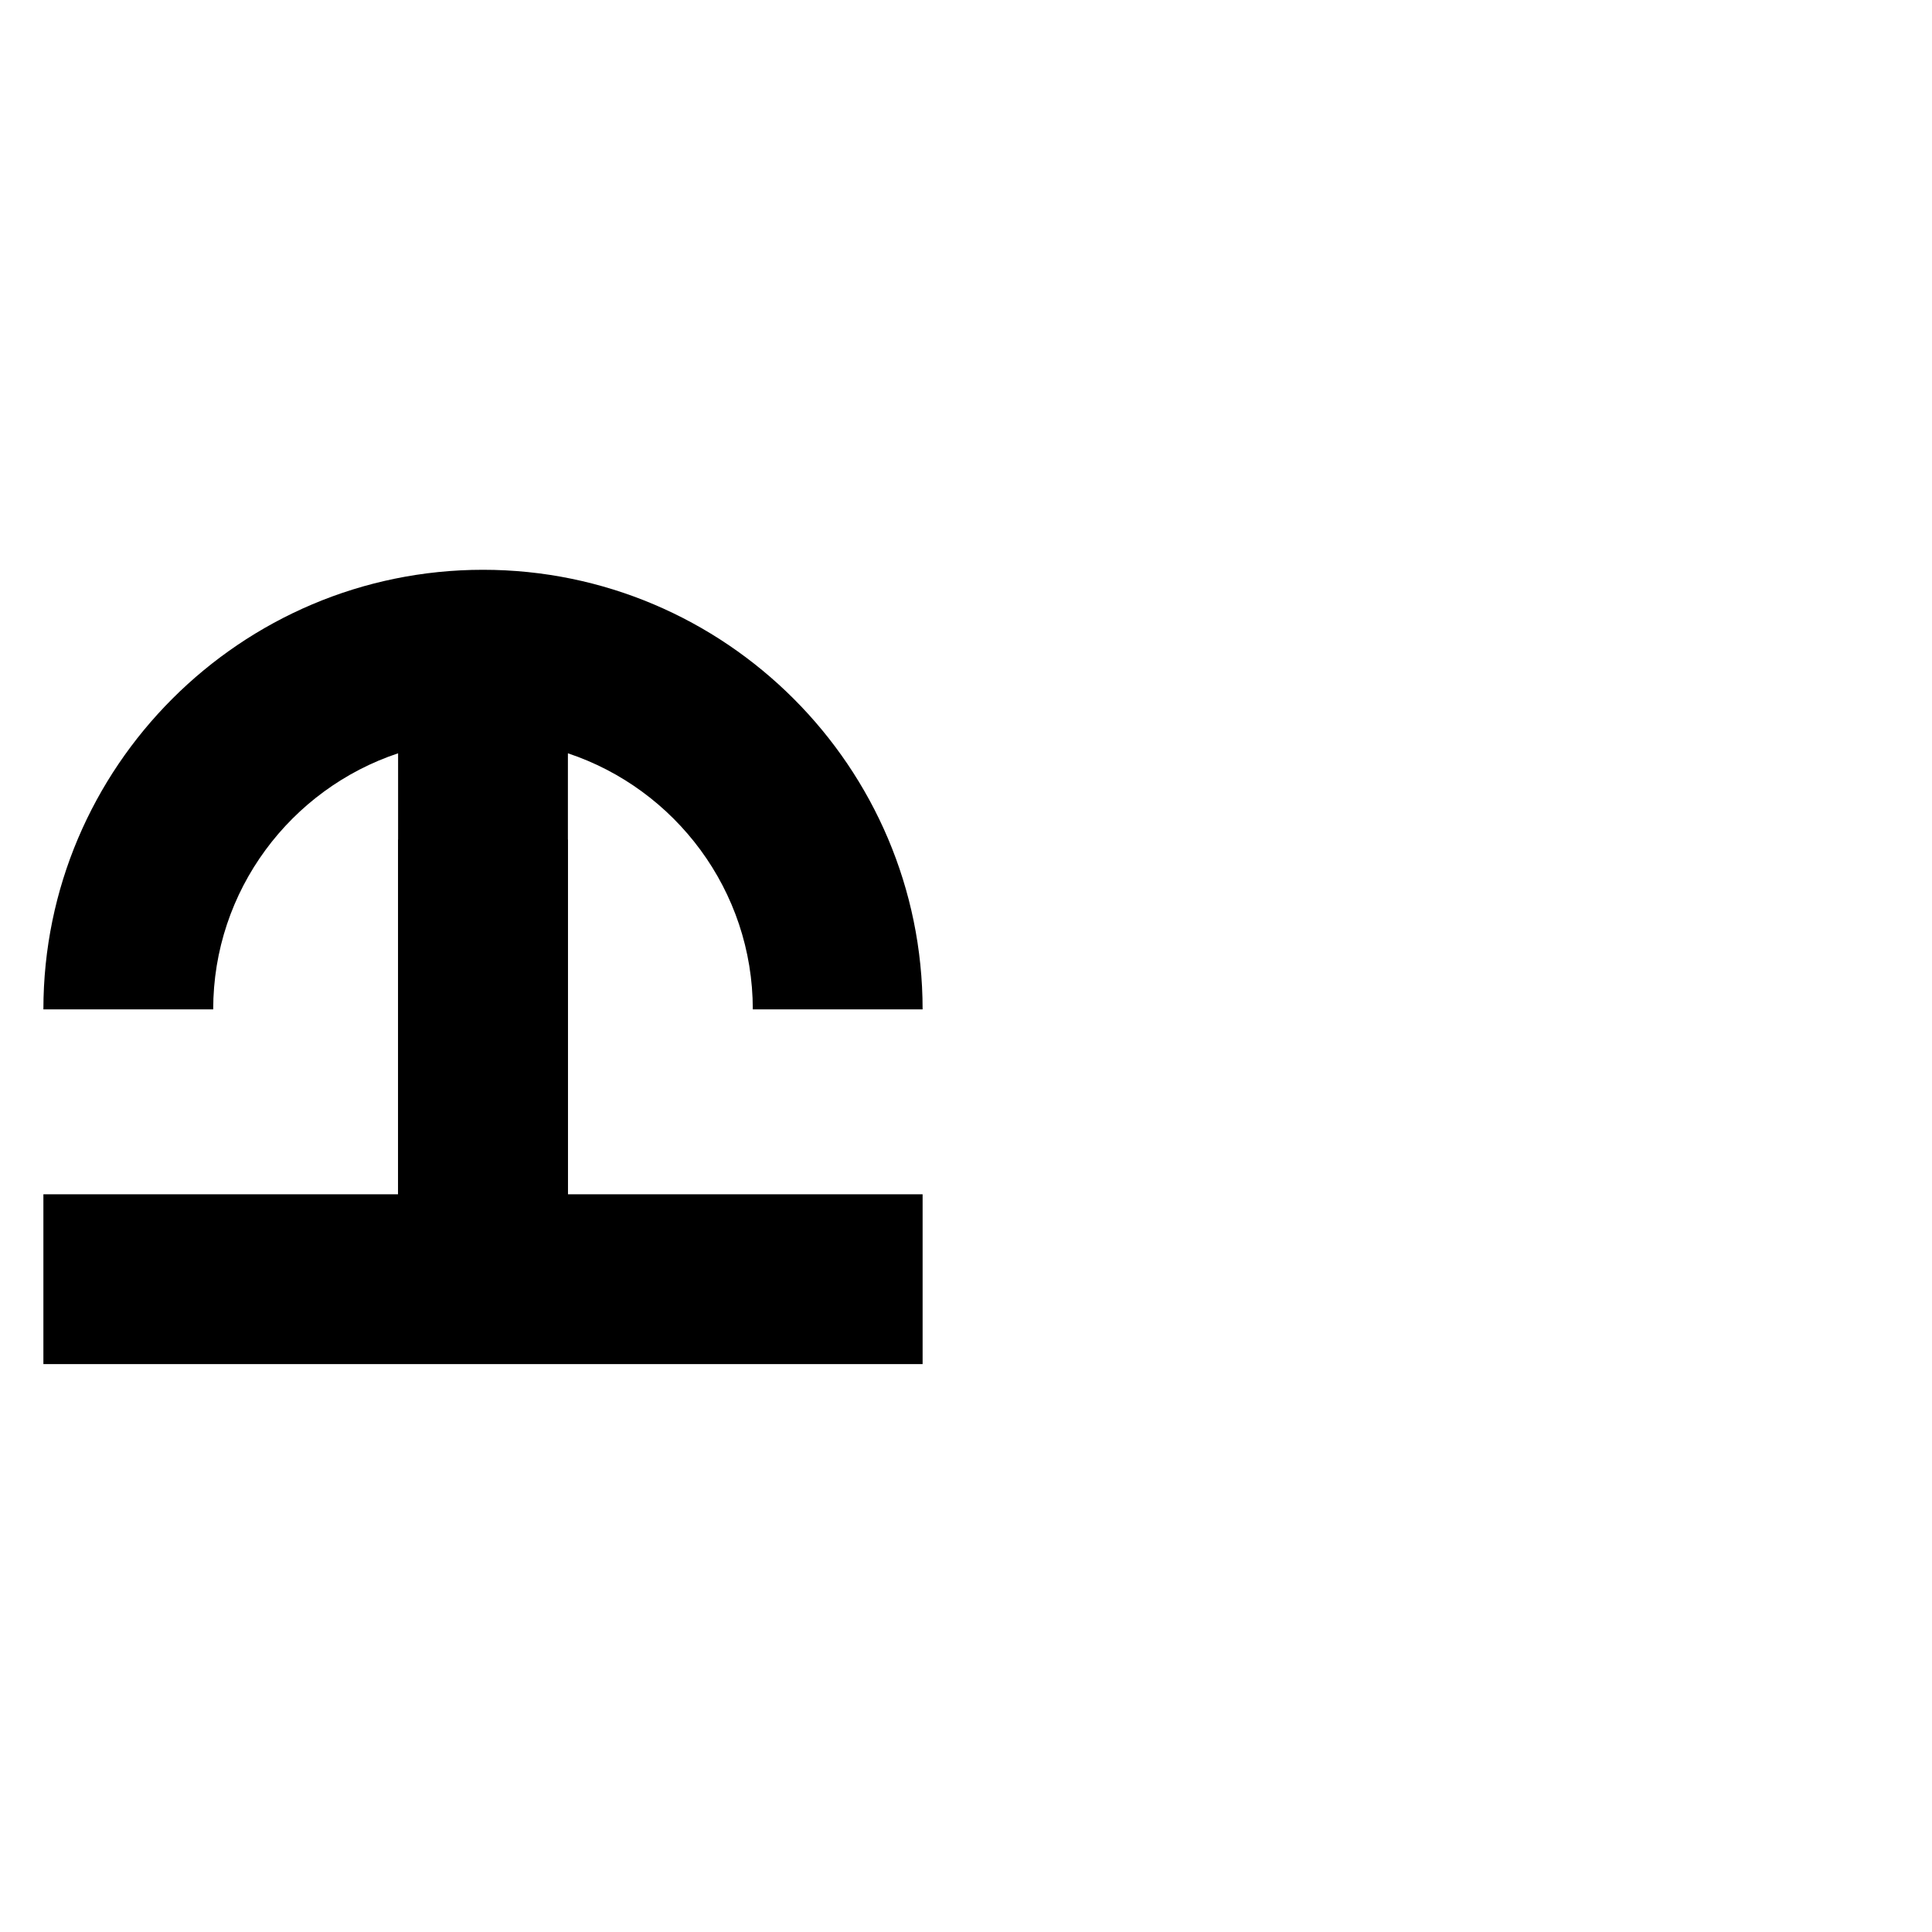
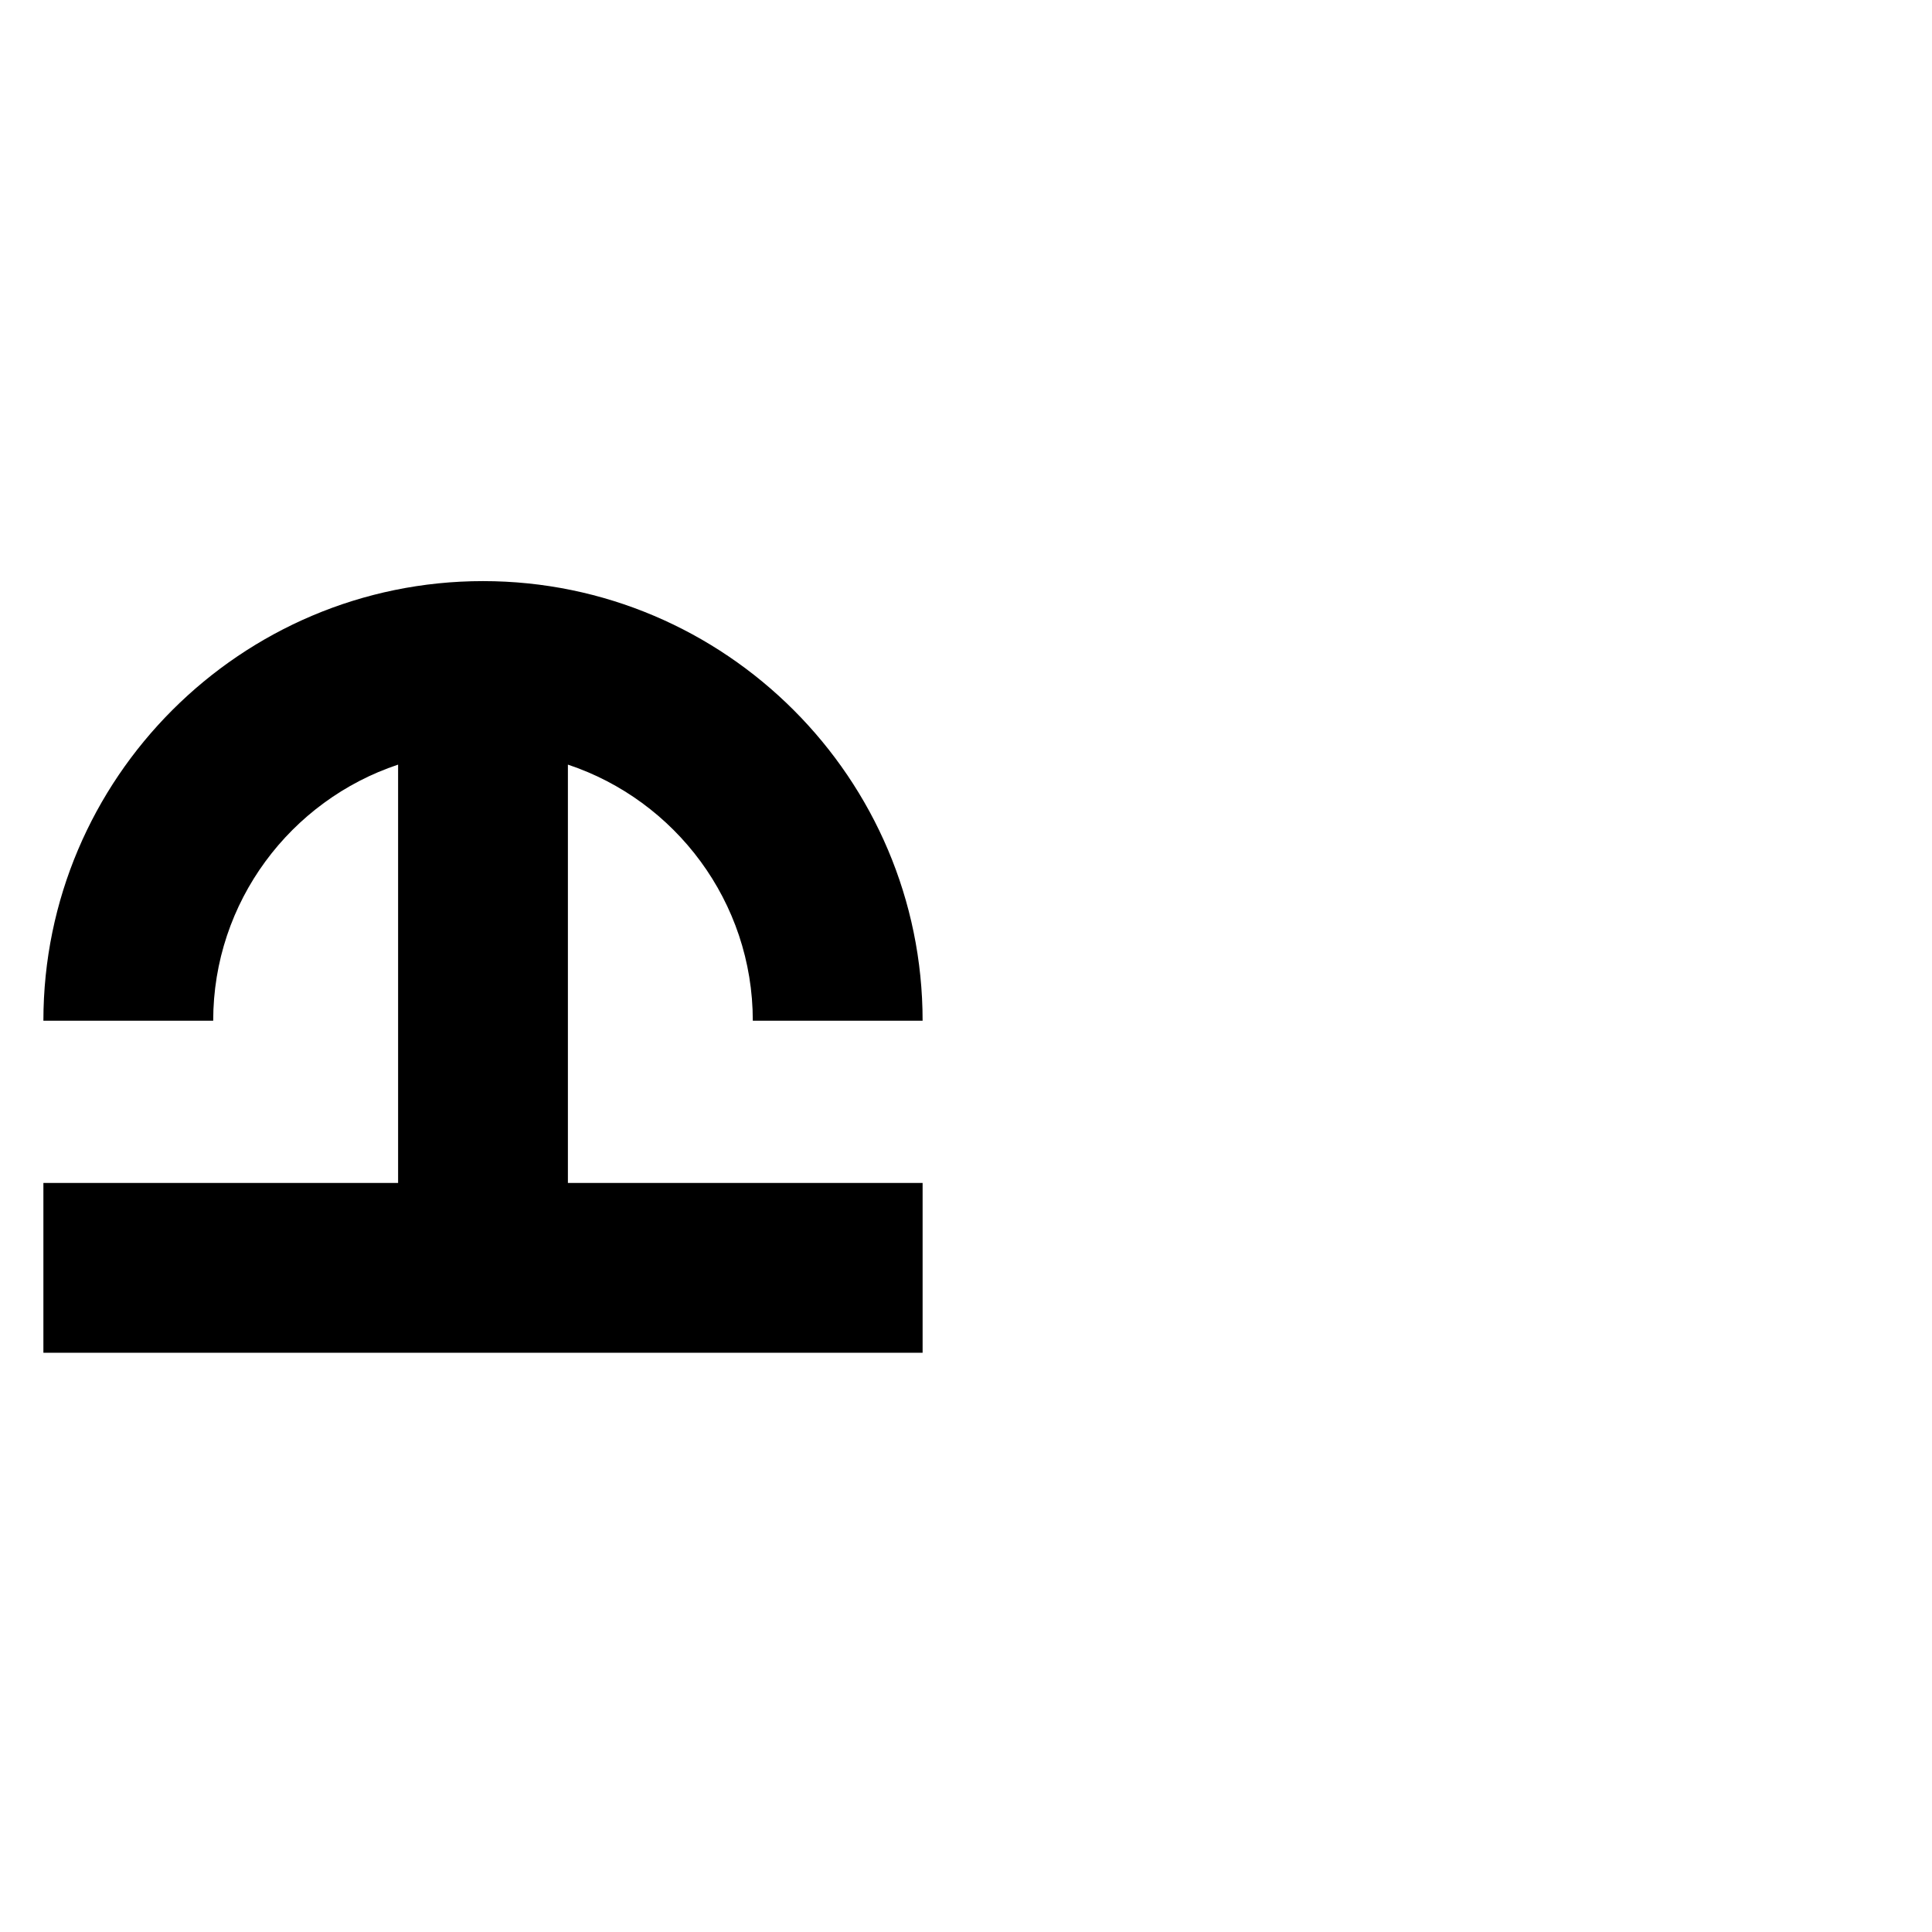
<svg xmlns="http://www.w3.org/2000/svg" width="2048" height="2048">
-   <path id="path1" fill="#000000" stroke="none" d="M 512 604 C 255.206 604 46 813.19 46 1070 L 226 1070 C 226 943.812 308.301 836.358 422 798.525 L 422 1356 L 602 1356 L 602 798.525 C 715.703 836.359 798 943.818 798 1070 L 978 1070 C 978 813.206 768.81 604 512 604 Z" />
-   <path id="rect1" fill="#000000" stroke="none" d="M 422 890 L 422 1266 L 46 1266 L 46 1446 L 978 1446 L 978 1266 L 602 1266 L 602 890 Z" />
+   <path id="path1" fill="#000000" stroke="none" d="M 512 616 C 255.206 616 46 825.19 46 1082 L 226 1082 C 226 955.812 308.301 848.358 422 810.525 L 422 1254 L 46 1254 L 46 1434 L 978 1434 L 978 1254 L 602 1254 L 602 810.525 C 715.703 848.359 798 955.818 798 1082 L 978 1082 C 978 825.206 768.81 616 512 616 Z" />
</svg>
